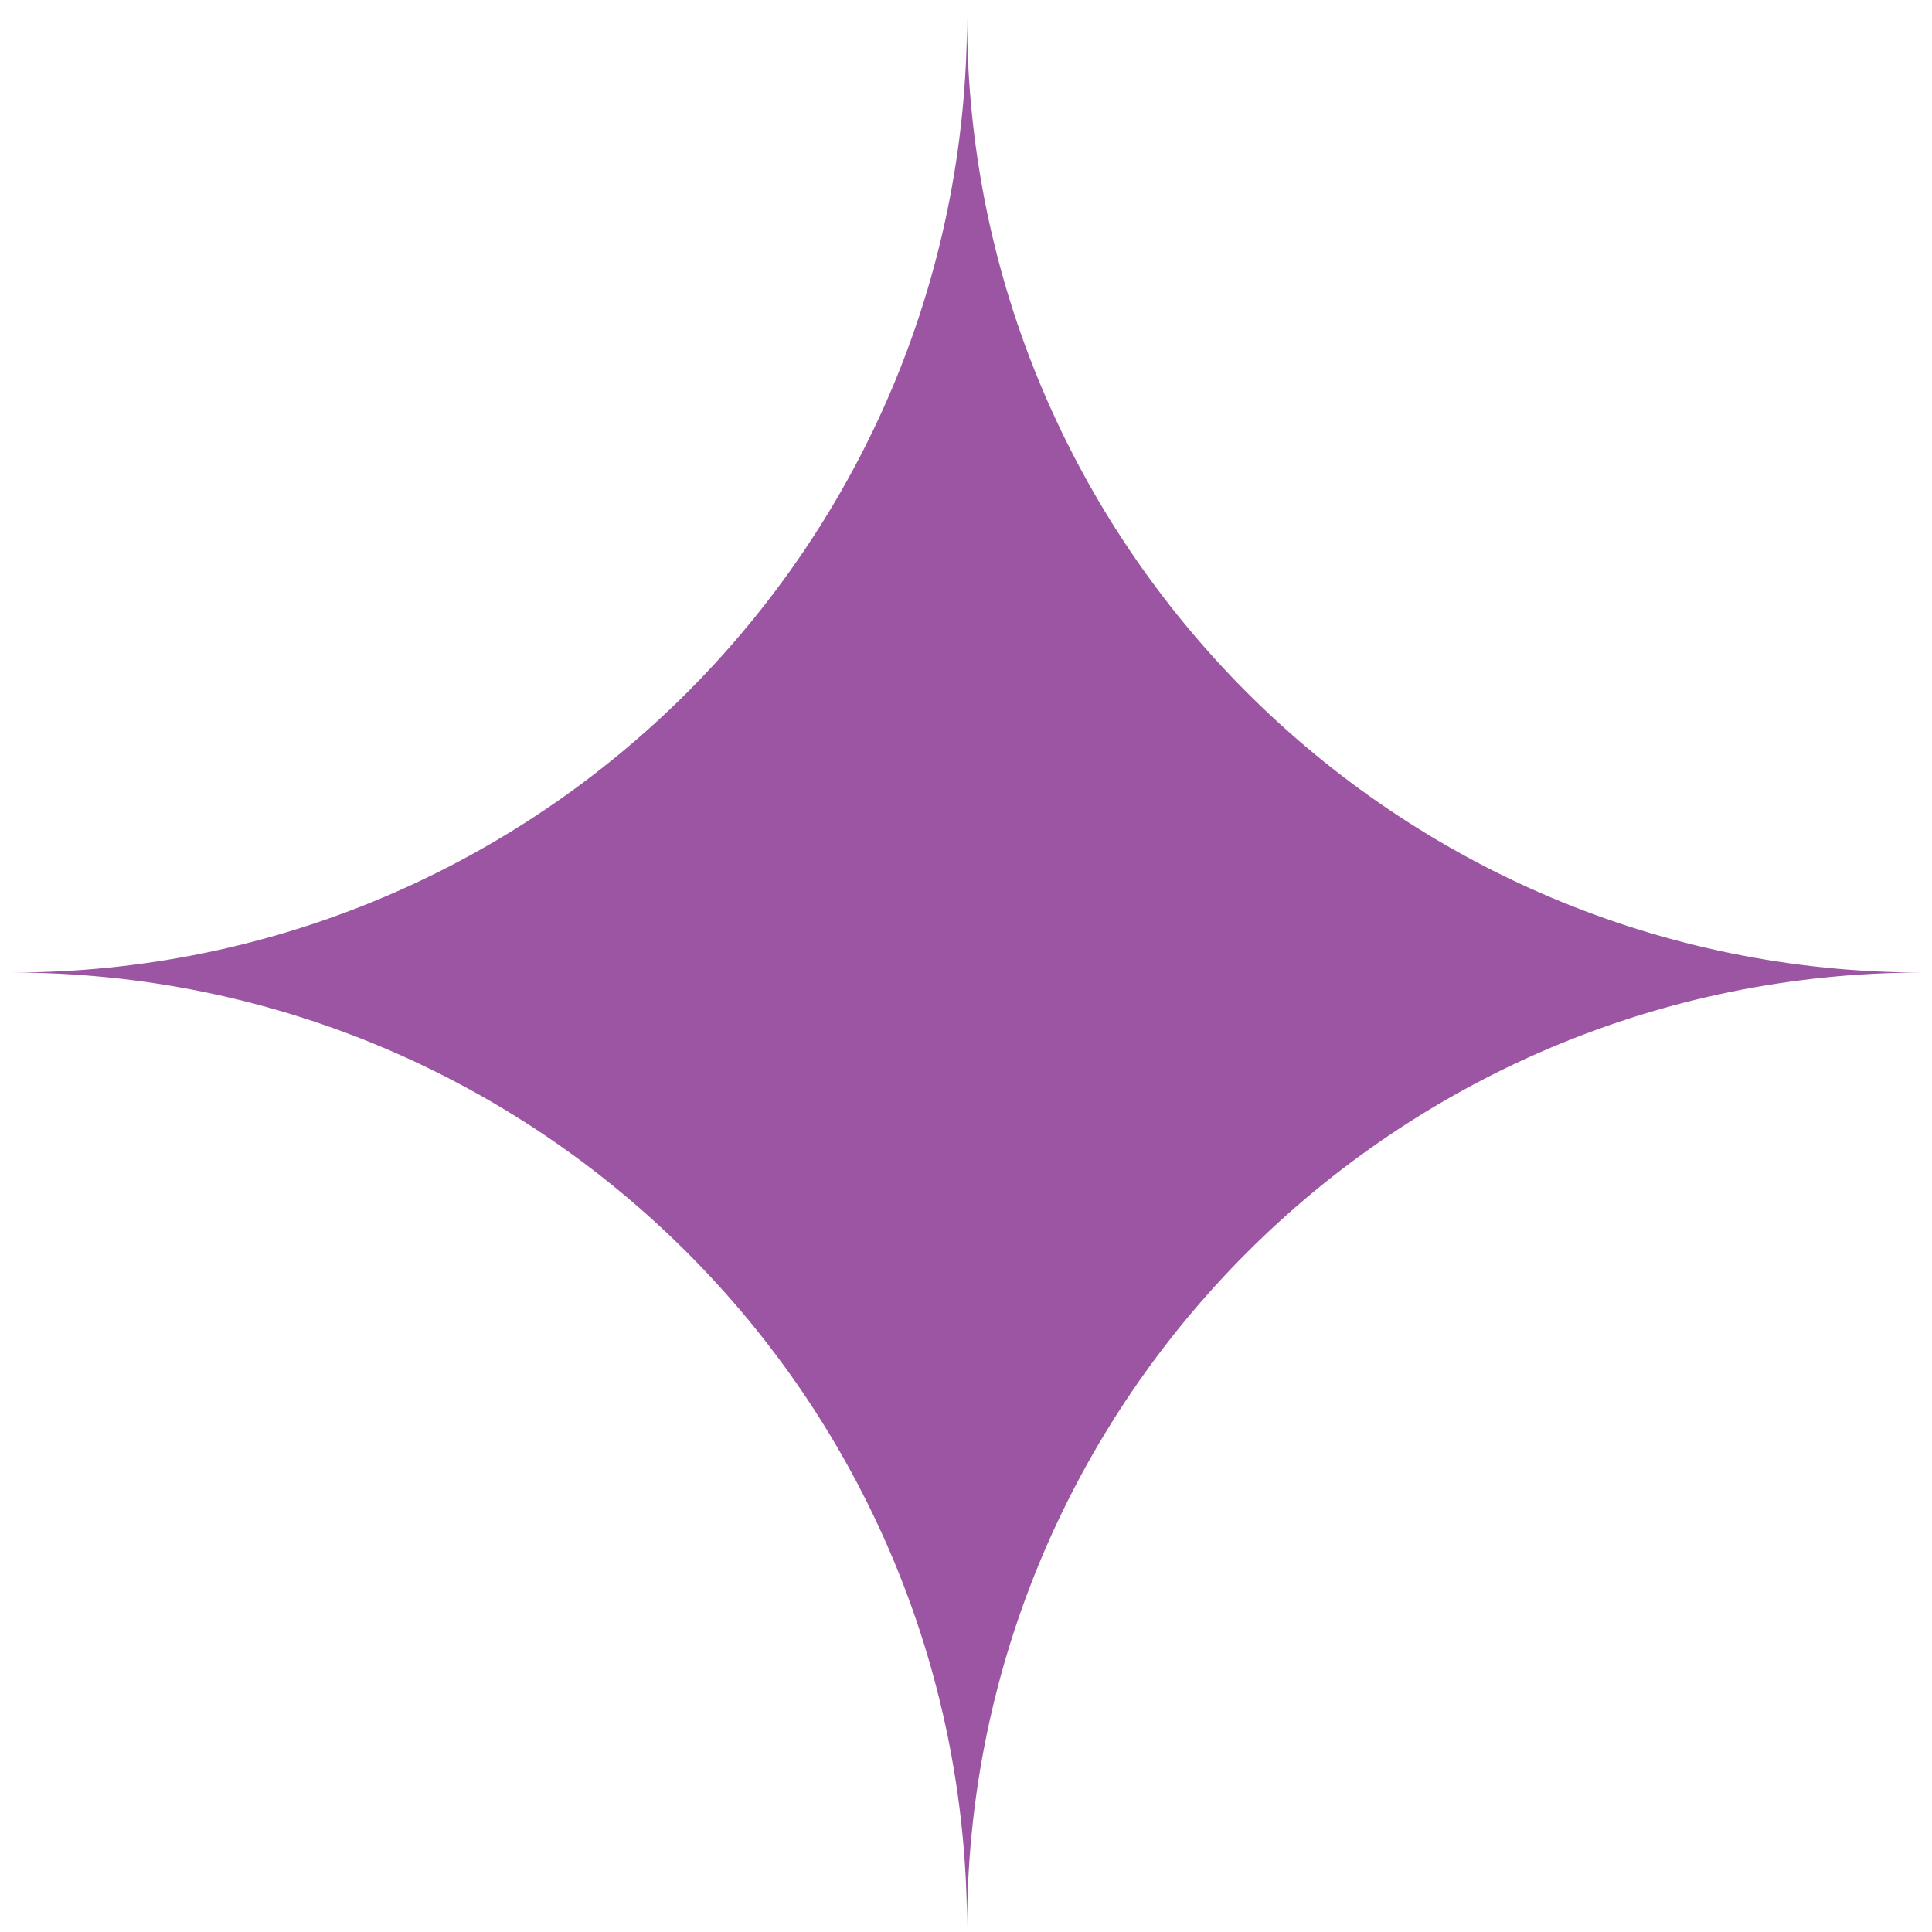
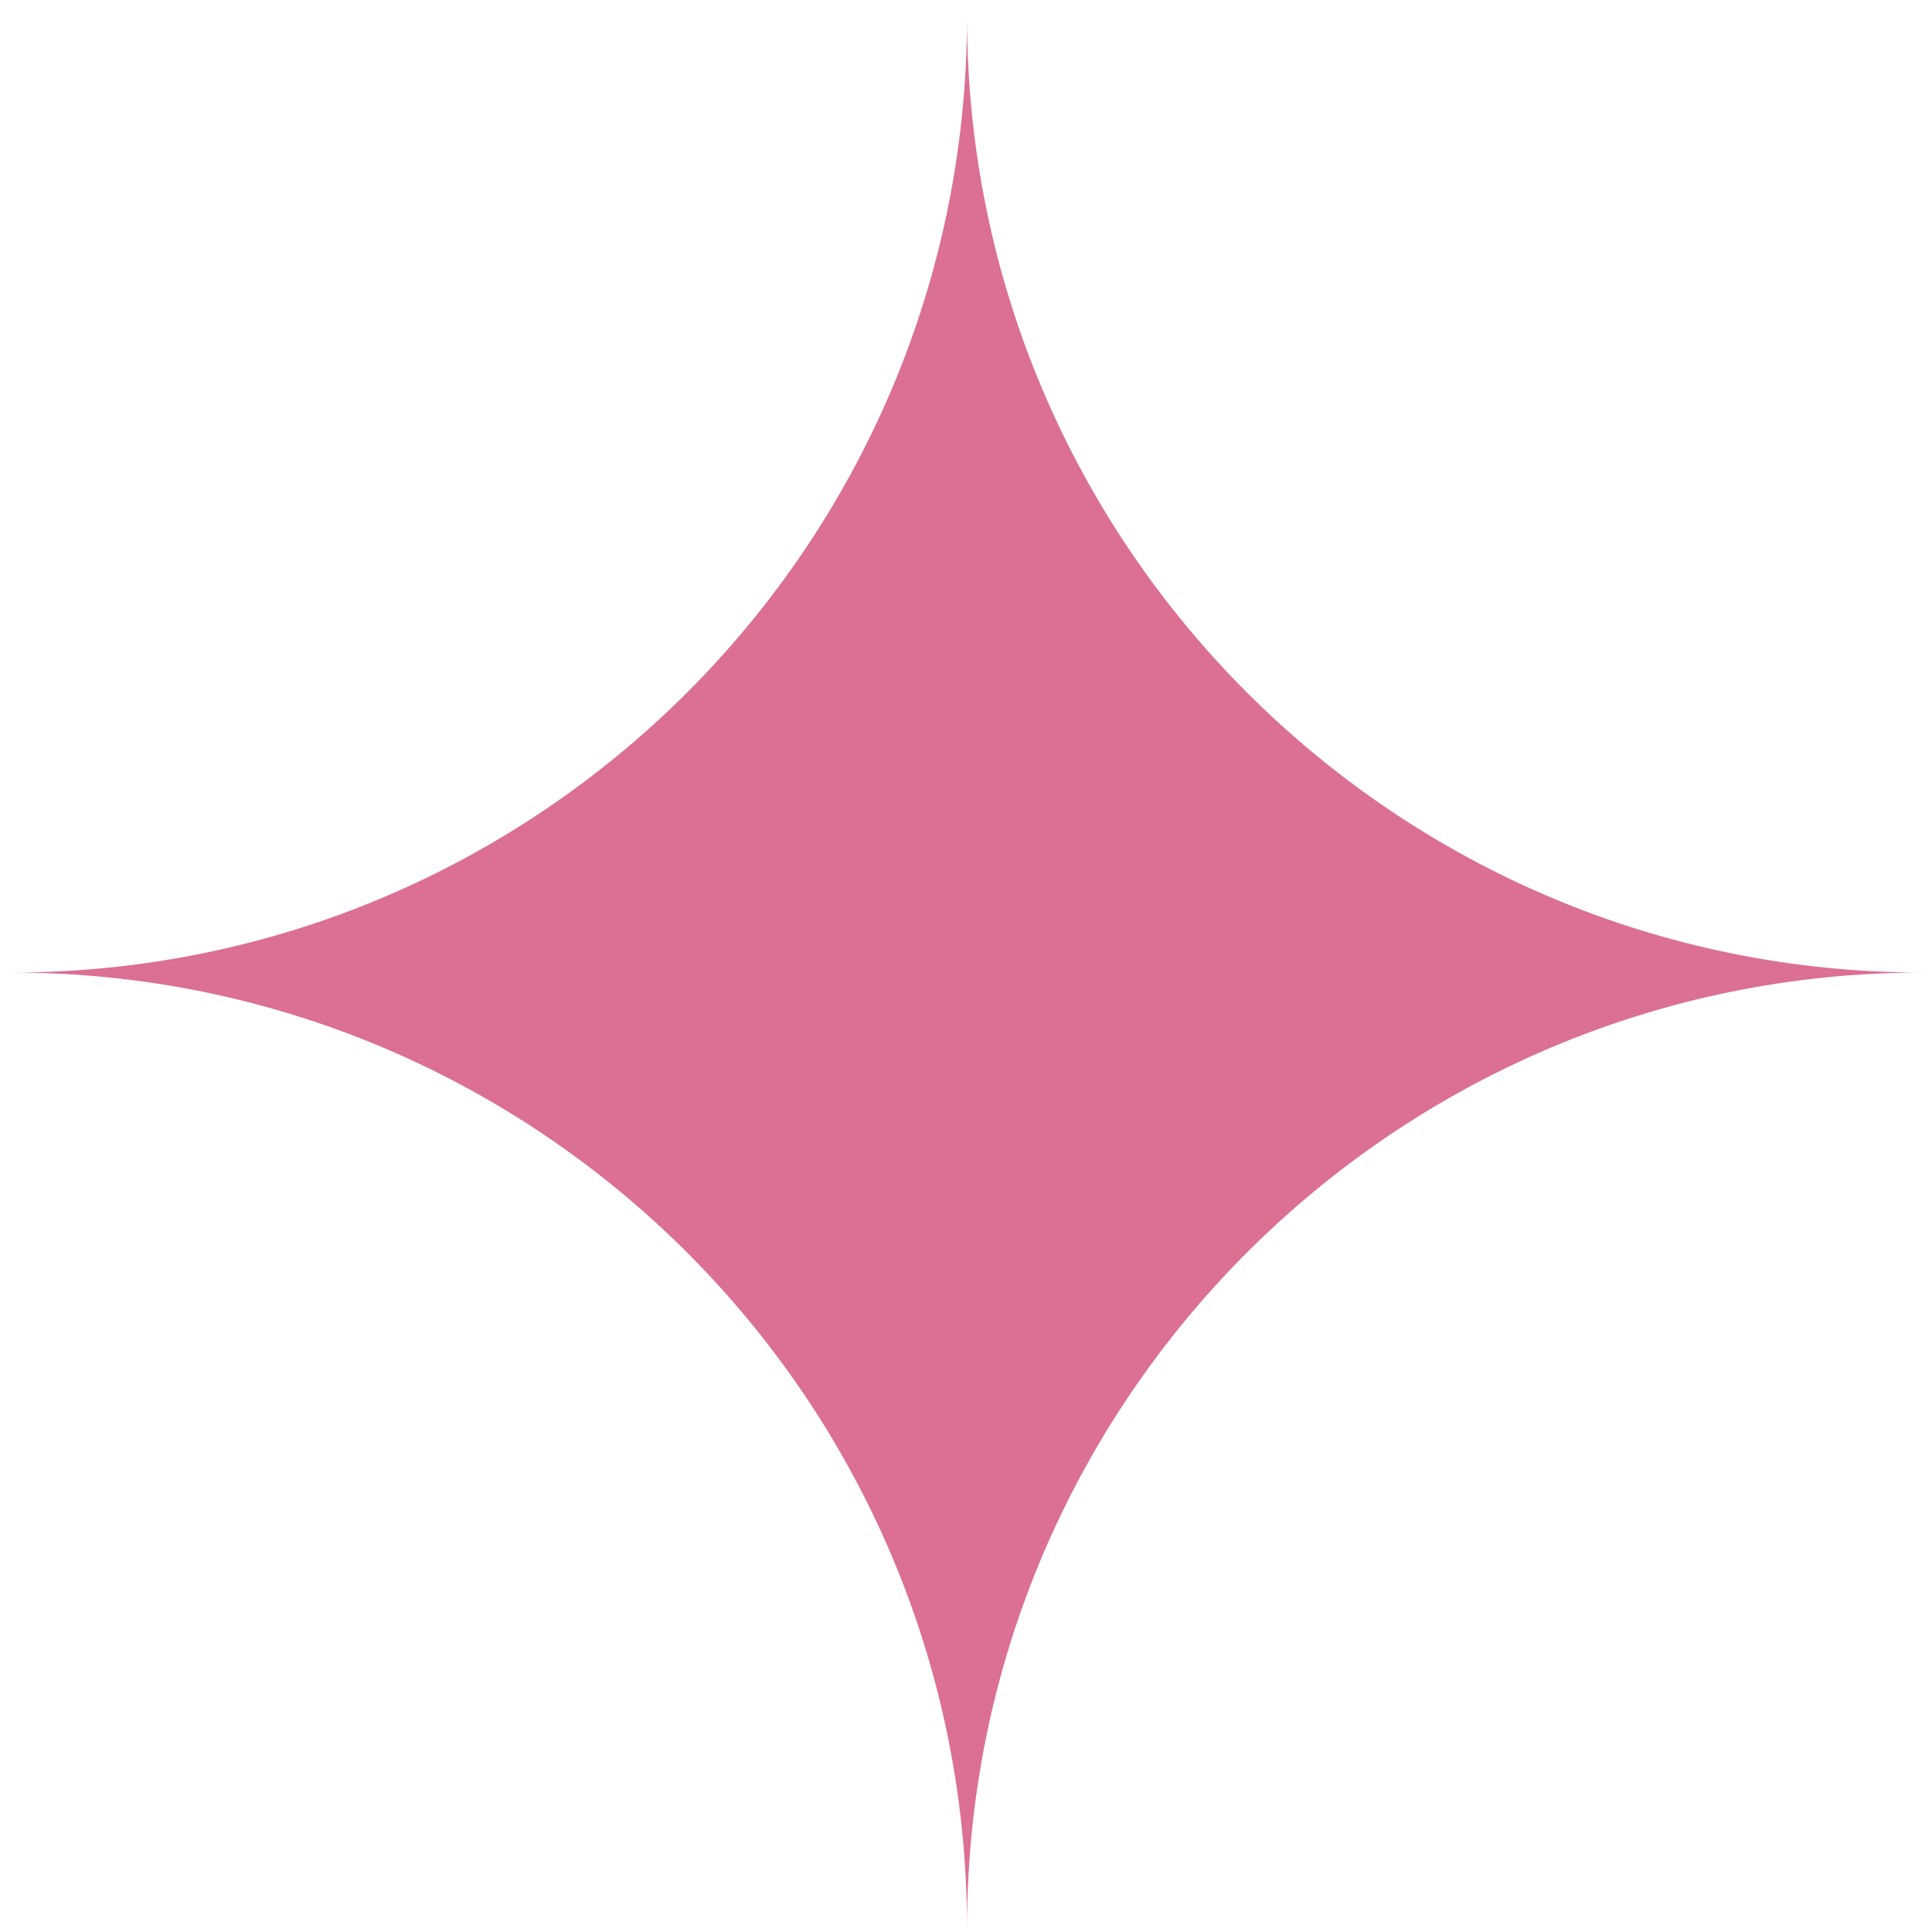
<svg xmlns="http://www.w3.org/2000/svg" width="58" height="58" viewBox="0 0 58 58" fill="none">
-   <path d="M.335 29.196c15.848 0 28.696-12.847 28.696-28.696 0 15.849 12.847 28.696 28.695 28.696-15.848 0-28.695 12.847-28.695 28.695 0-15.848-12.848-28.695-28.696-28.695" fill="#9b55a2" />
+   <path d="M.335 29.196c15.848 0 28.696-12.847 28.696-28.696 0 15.849 12.847 28.696 28.695 28.696-15.848 0-28.695 12.847-28.695 28.695 0-15.848-12.848-28.695-28.696-28.695" fill="#DB7093" />
</svg>
